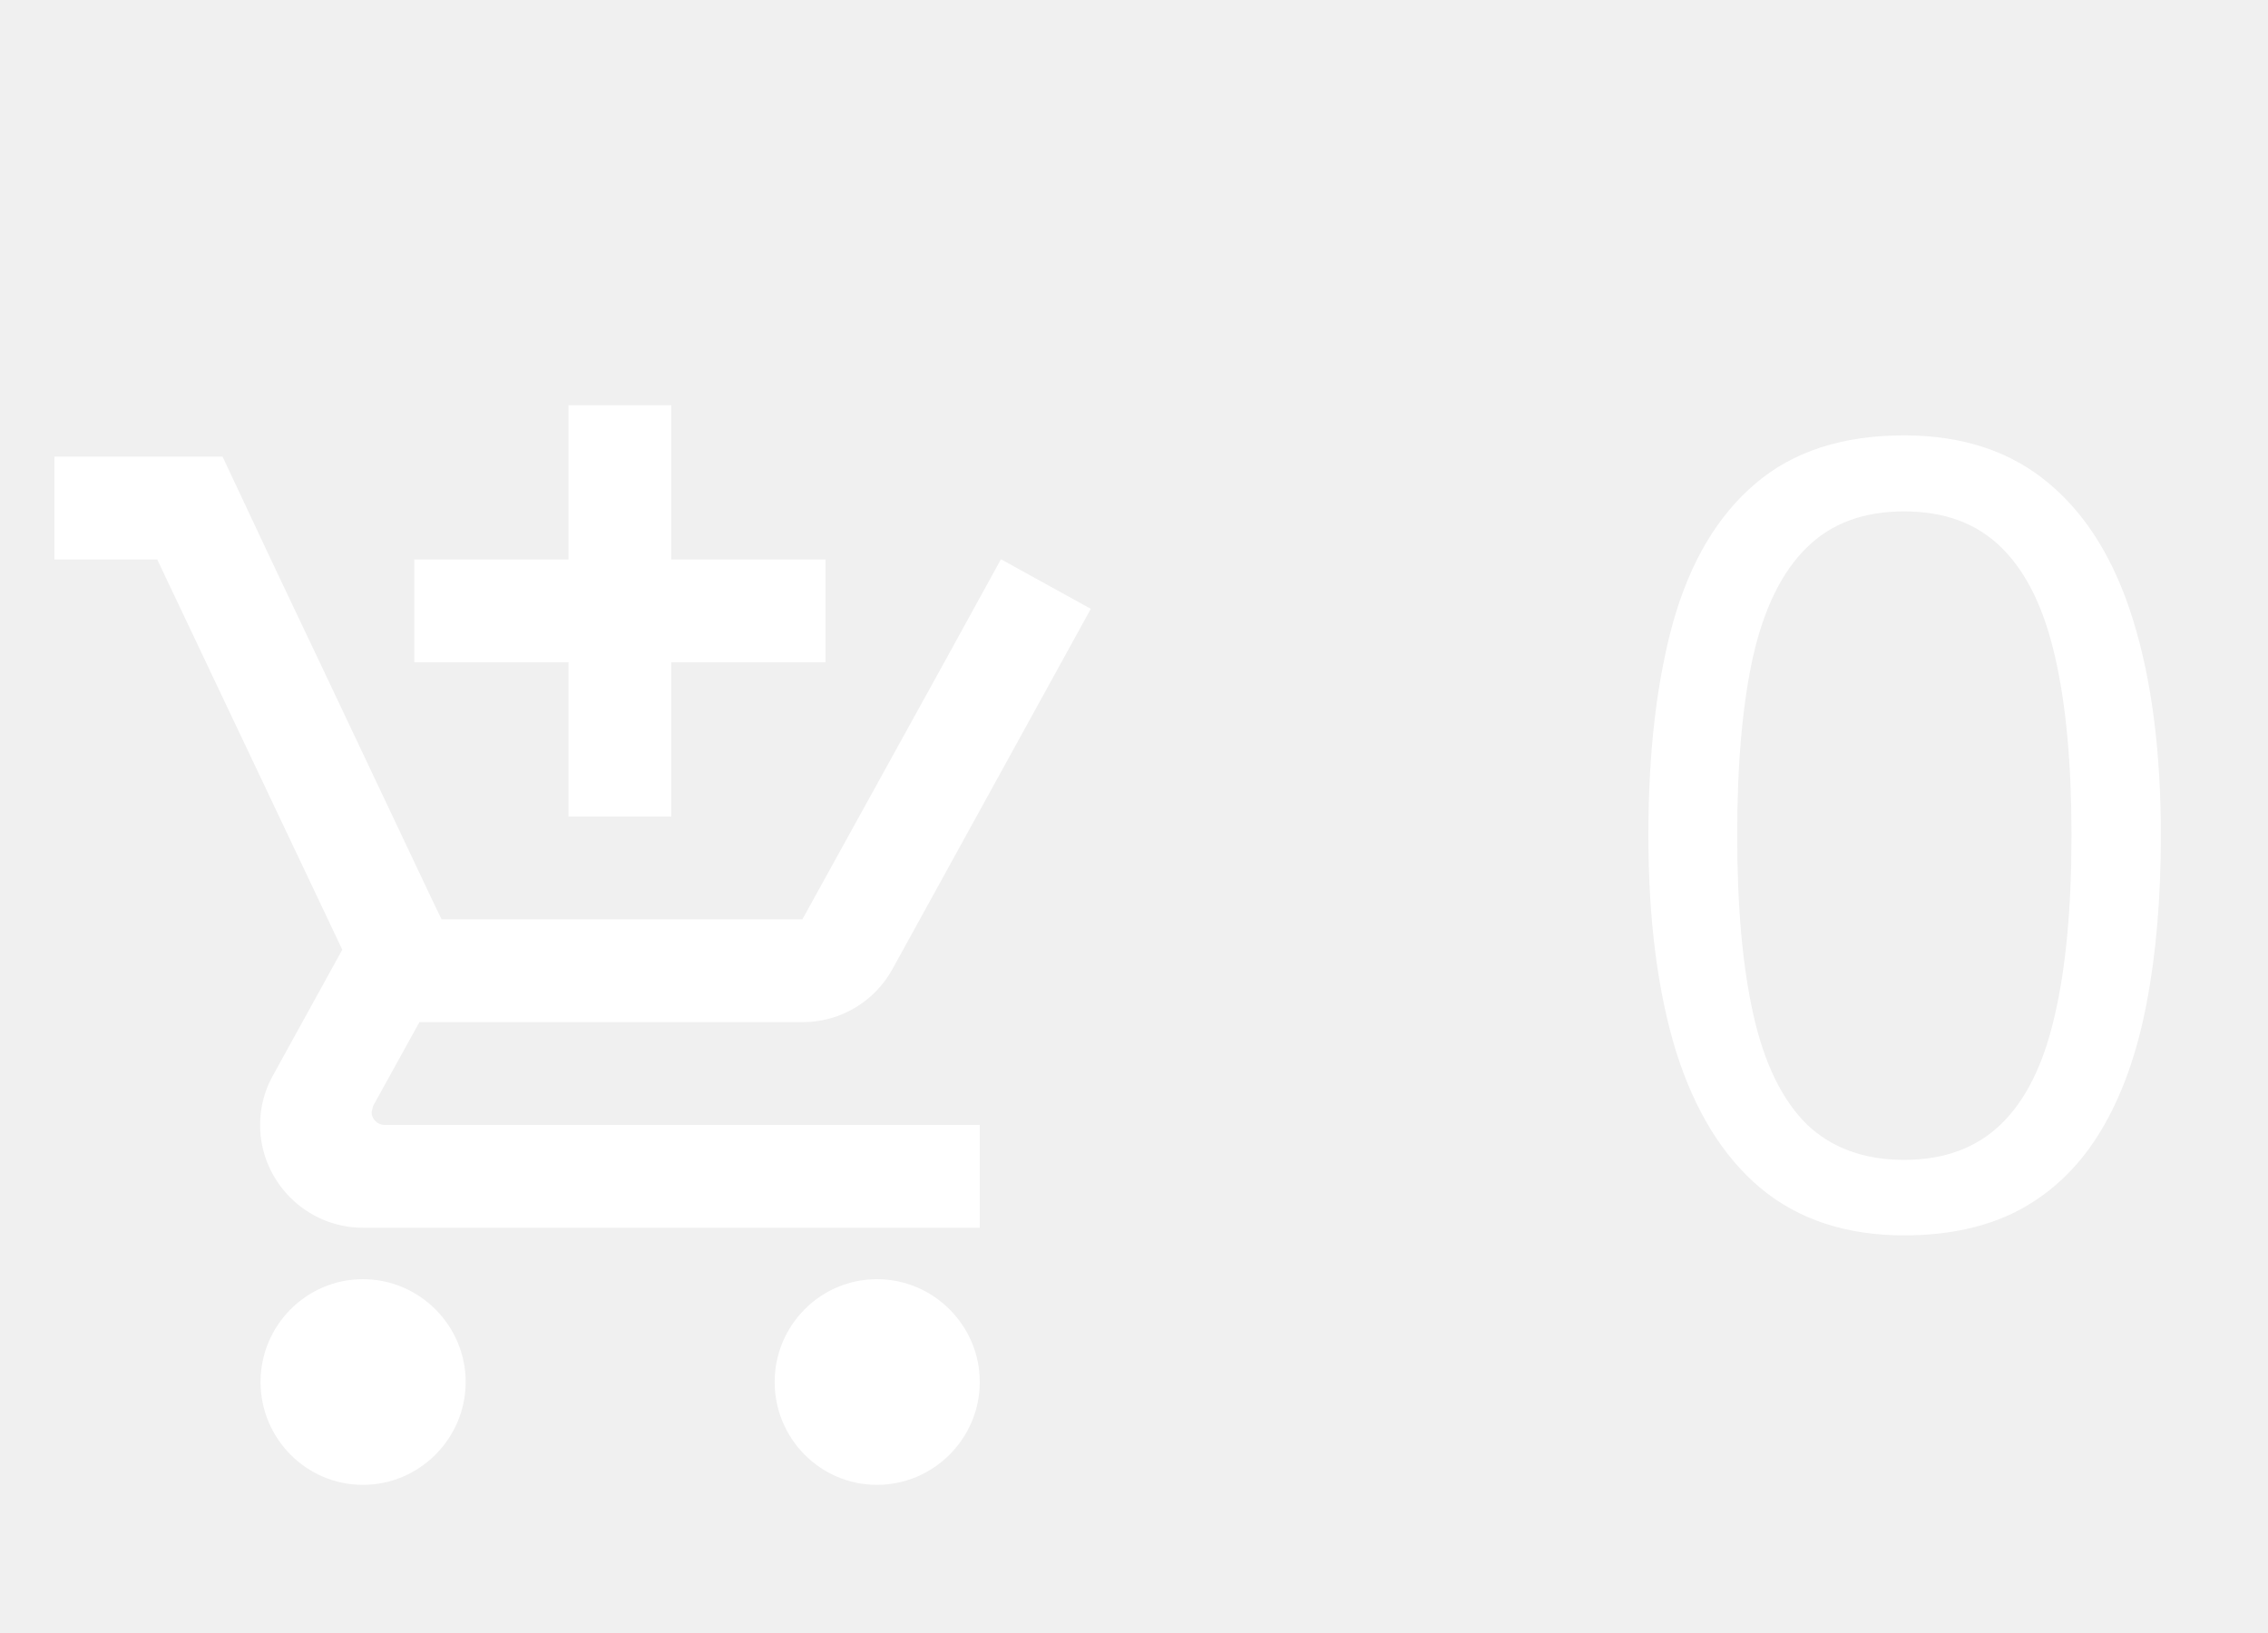
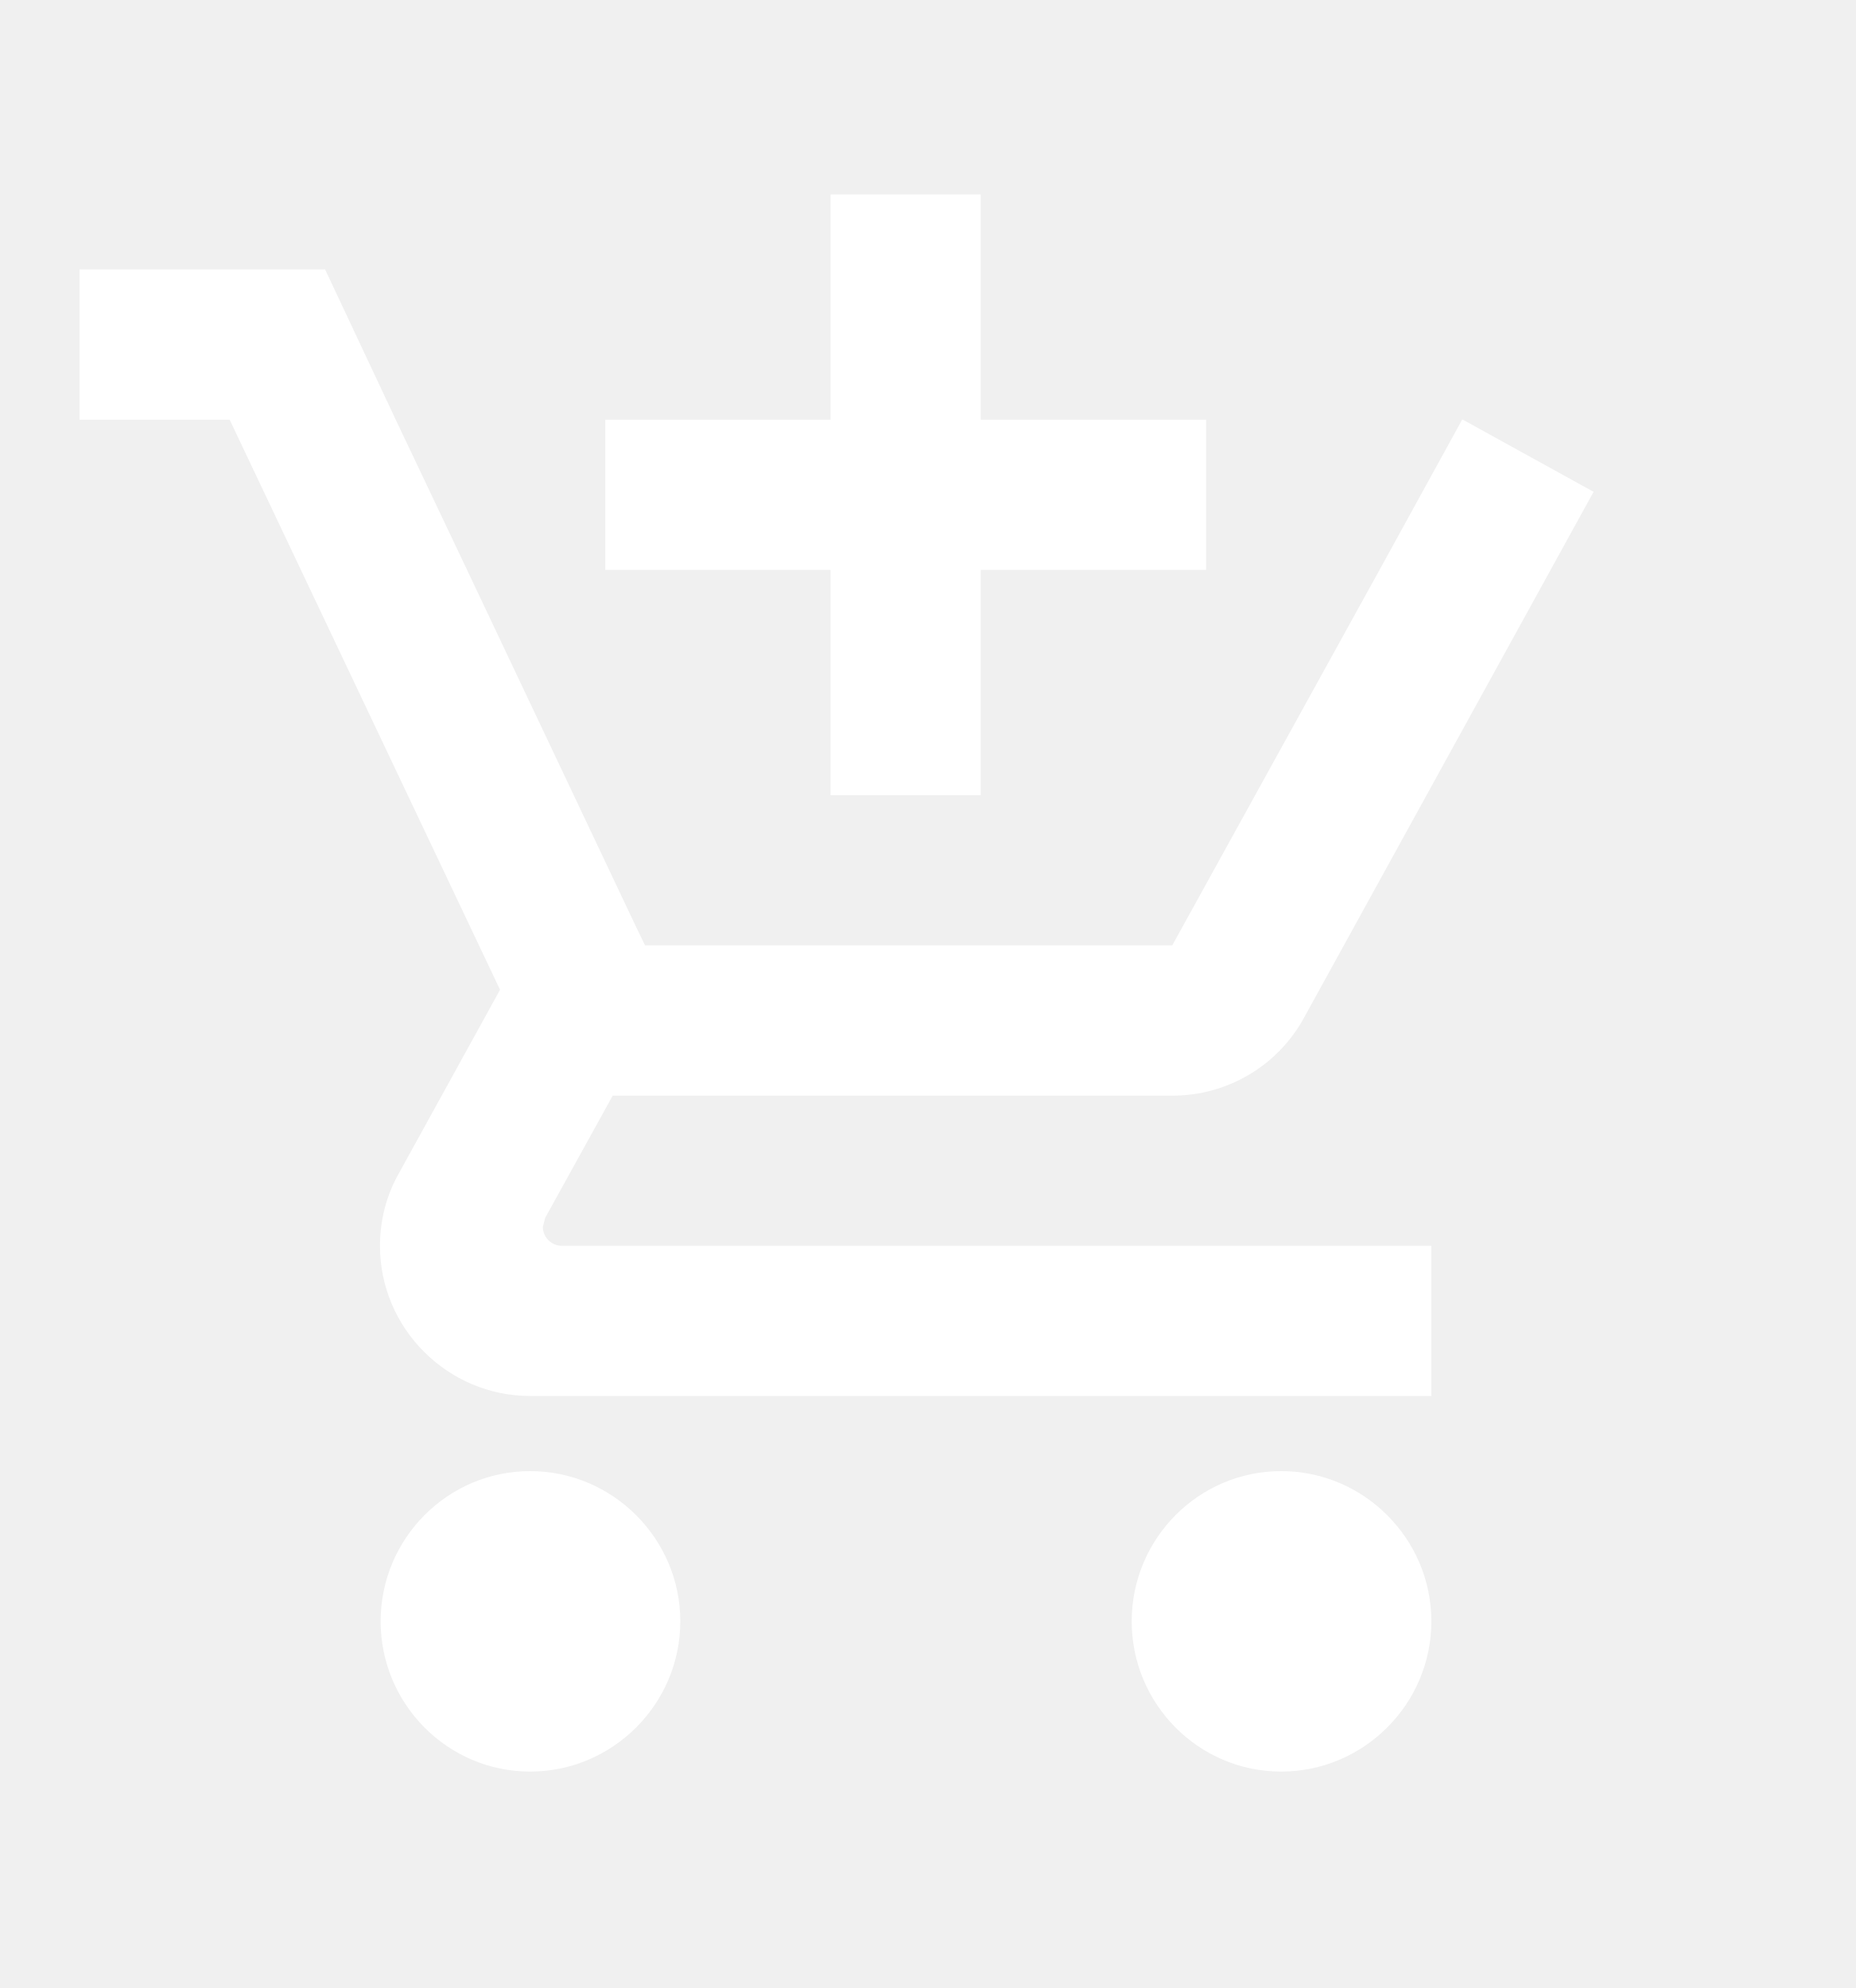
- <svg xmlns="http://www.w3.org/2000/svg" width="25" height="18" viewBox="0 0 25 18" fill="none">
-   <g clip-path="url(#clip0_9566_129)">
-     <path d="M6.267 9H7.4V7.3H9.1V6.167H7.4V4.467H6.267V6.167H4.567V7.3H6.267V9ZM4 14.1C3.377 14.1 2.872 14.61 2.872 15.233C2.872 15.857 3.377 16.367 4 16.367C4.623 16.367 5.133 15.857 5.133 15.233C5.133 14.61 4.623 14.1 4 14.1ZM9.667 14.1C9.043 14.1 8.539 14.61 8.539 15.233C8.539 15.857 9.043 16.367 9.667 16.367C10.29 16.367 10.8 15.857 10.8 15.233C10.8 14.61 10.29 14.1 9.667 14.1ZM4.096 12.258L4.113 12.19L4.623 11.267H8.845C9.27 11.267 9.644 11.034 9.837 10.683L12.024 6.711L11.038 6.167H11.032L10.409 7.3L8.845 10.133H4.867L4.793 9.98L3.524 7.3L2.986 6.167L2.453 5.033H0.6V6.167H1.733L3.773 10.468L3.008 11.856C2.918 12.015 2.867 12.202 2.867 12.4C2.867 13.023 3.377 13.533 4 13.533H10.8V12.4H4.238C4.164 12.4 4.096 12.338 4.096 12.258Z" fill="white" />
+ <svg xmlns="http://www.w3.org/2000/svg" width="14" height="15" viewBox="0 0 14 15" fill="none">
+   <g clip-path="url(#clip0_9598_907)">
+     <path d="M6.267 6H7.4V4.3H9.1V3.167H7.4V1.467H6.267V3.167H4.567V4.3H6.267V6ZM4 11.1C3.377 11.1 2.872 11.61 2.872 12.233C2.872 12.857 3.377 13.367 4 13.367C4.623 13.367 5.133 12.857 5.133 12.233C5.133 11.61 4.623 11.1 4 11.1ZM9.667 11.1C9.043 11.1 8.539 11.61 8.539 12.233C8.539 12.857 9.043 13.367 9.667 13.367C10.29 13.367 10.8 12.857 10.8 12.233C10.8 11.61 10.29 11.1 9.667 11.1ZM4.096 9.258L4.113 9.19L4.623 8.267H8.845C9.27 8.267 9.644 8.034 9.837 7.683L12.024 3.711L11.038 3.167H11.032L10.409 4.3L8.845 7.133H4.867L4.793 6.98L3.524 4.3L2.986 3.167L2.453 2.033H0.6V3.167H1.733L3.773 7.468L3.008 8.856C2.918 9.015 2.867 9.202 2.867 9.4C2.867 10.023 3.377 10.533 4 10.533H10.8V9.4H4.238C4.164 9.4 4.096 9.338 4.096 9.258Z" fill="white" />
  </g>
-   <path d="M23.819 9.205C23.819 9.9 23.766 10.521 23.66 11.068C23.555 11.615 23.389 12.078 23.162 12.457C22.936 12.836 22.643 13.125 22.283 13.324C21.924 13.52 21.492 13.617 20.988 13.617C20.352 13.617 19.824 13.443 19.406 13.096C18.992 12.748 18.682 12.246 18.475 11.59C18.272 10.93 18.17 10.135 18.17 9.205C18.17 8.291 18.262 7.506 18.445 6.85C18.633 6.189 18.934 5.684 19.348 5.332C19.762 4.977 20.309 4.799 20.988 4.799C21.633 4.799 22.164 4.975 22.582 5.326C23 5.674 23.311 6.178 23.514 6.838C23.717 7.494 23.819 8.283 23.819 9.205ZM19.149 9.205C19.149 10.002 19.209 10.666 19.33 11.197C19.451 11.729 19.647 12.127 19.916 12.393C20.19 12.654 20.547 12.785 20.988 12.785C21.43 12.785 21.785 12.654 22.055 12.393C22.328 12.131 22.526 11.734 22.647 11.203C22.772 10.672 22.834 10.006 22.834 9.205C22.834 8.42 22.774 7.764 22.652 7.236C22.531 6.705 22.336 6.307 22.067 6.041C21.797 5.771 21.438 5.637 20.988 5.637C20.539 5.637 20.18 5.771 19.91 6.041C19.641 6.307 19.445 6.705 19.324 7.236C19.207 7.764 19.149 8.42 19.149 9.205Z" fill="white" />
  <defs>
-     <clipPath id="clip0_9566_129">
-       <rect width="13.6" height="13.6" fill="white" transform="translate(0.0334473 3.89999)" />
+     <clipPath id="clip0_9598_907">
+       <rect width="13.6" height="13.6" fill="white" transform="translate(0.0332031 0.900024)" />
    </clipPath>
  </defs>
</svg>
